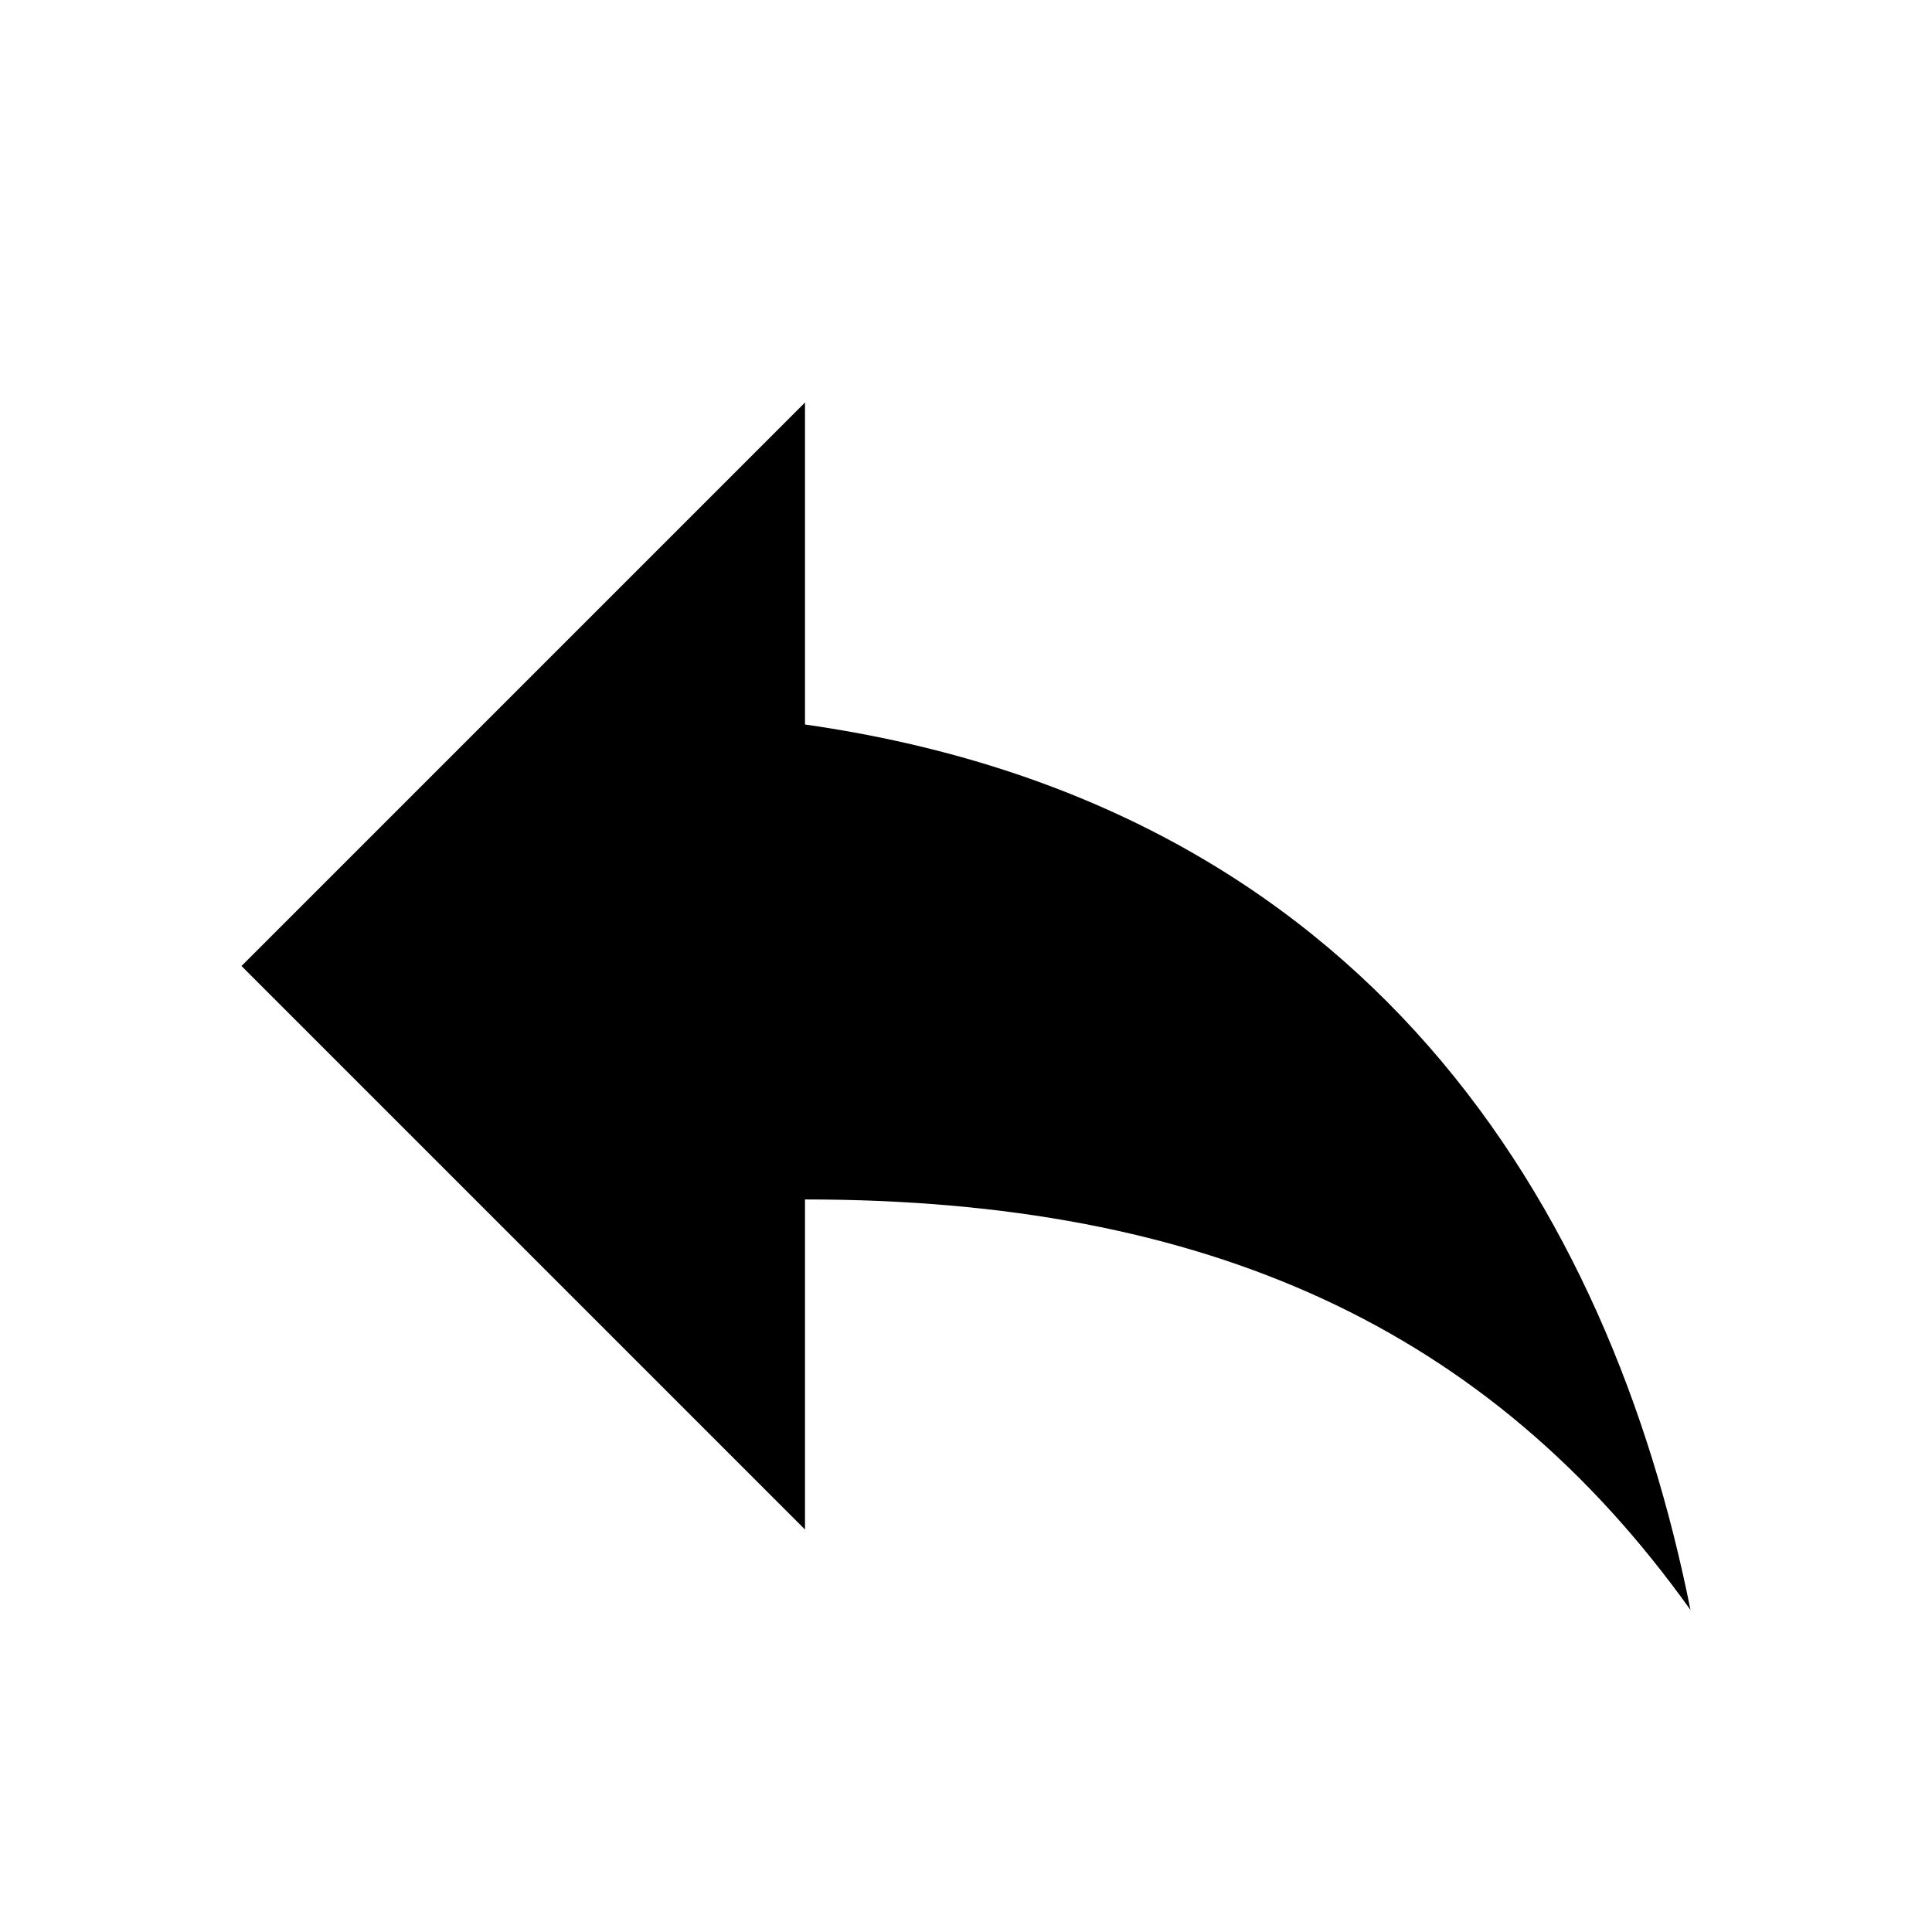
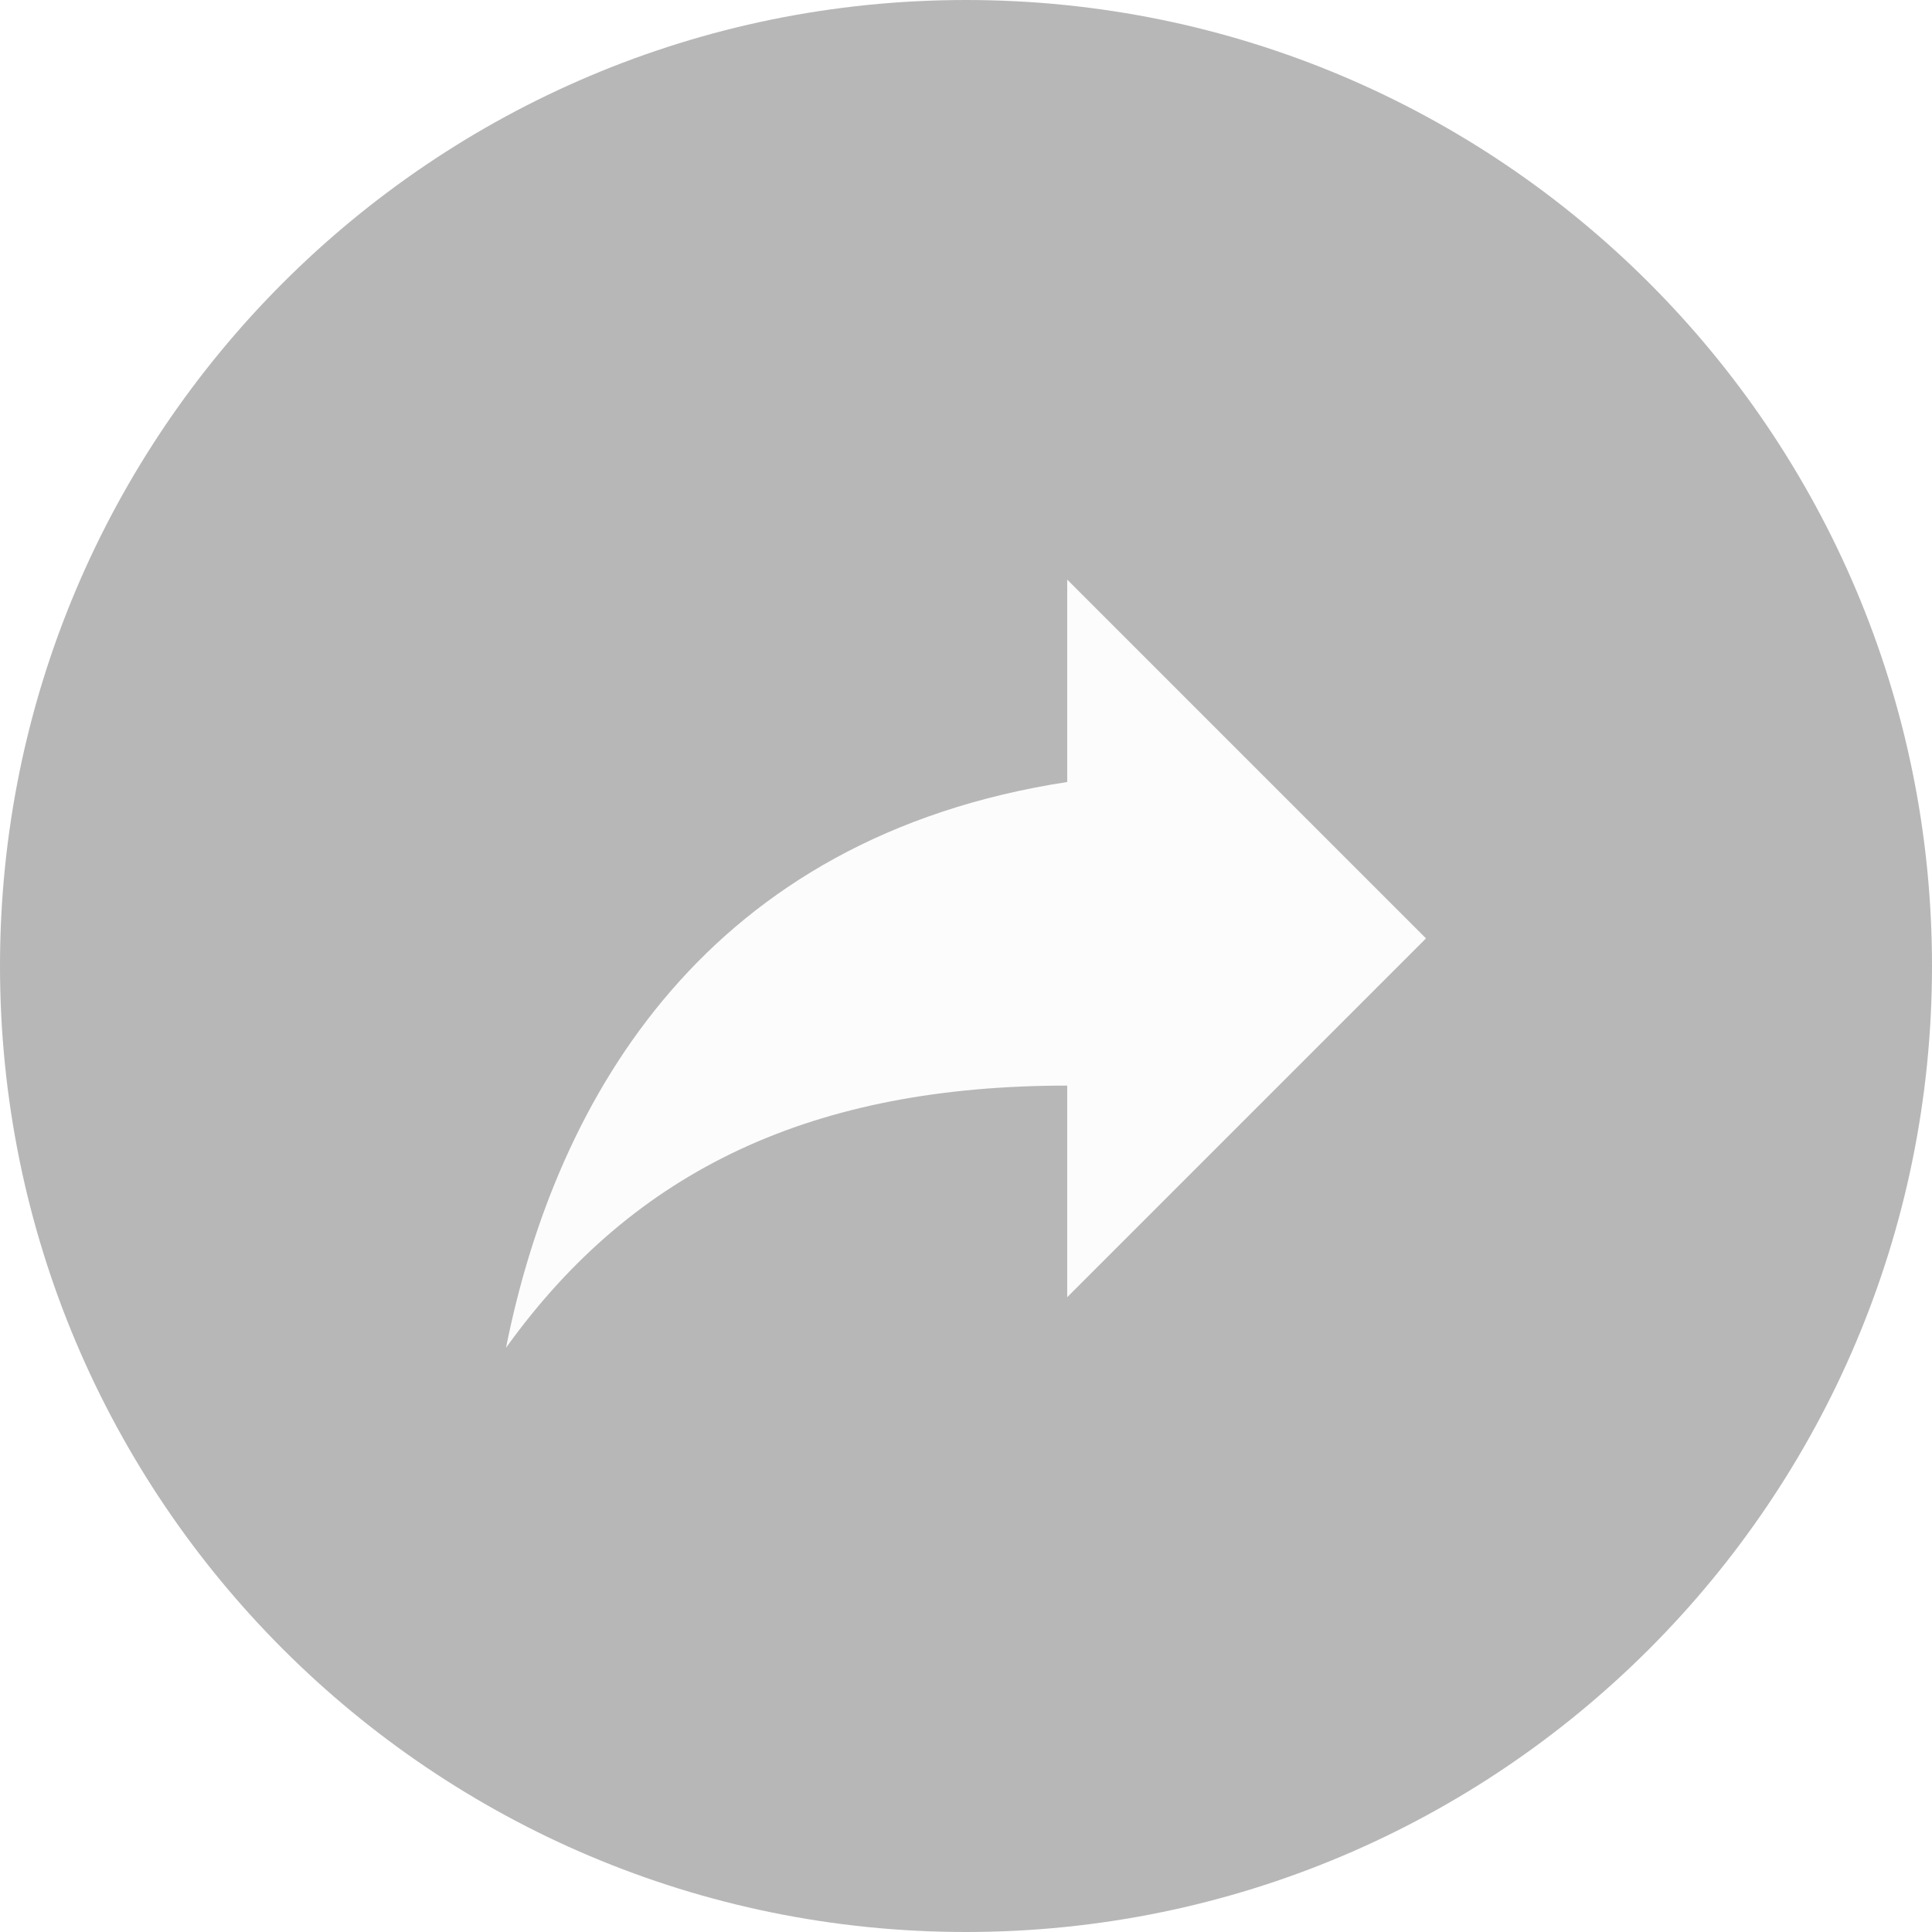
- <svg xmlns="http://www.w3.org/2000/svg" width="24" height="24" viewBox="0 0 24 24">
-   <path fill="none" d="M0 0h24v24H0V0z" />
-   <path d="M10 9V5l-7 7 7 7v-4.1c5 0 8.5 1.6 11 5.1-1-5-4-10-11-11z" />
+ <svg xmlns="http://www.w3.org/2000/svg" version="1.1" id="Layer_1" x="0px" y="0px" viewBox="0 0 42 42" style="enable-background:new 0 0 42 42;" xml:space="preserve">
+   <style type="text/css">
+ 	.st0{fill:#B7B7B7;}
+ 	.st1{fill:#FCFCFC;}
+ </style>
+   <g>
+     <path class="st0" d="M42,21c0,11.6-9.4,21-21,21S0,32.6,0,21S9.4,0,21,0S42,9.4,42,21z" />
+     <path class="st1" d="M11,29.3c2.8-3.9,6.7-5.7,12.2-5.7v4.6l7.8-7.8l-7.8-7.8v4.4C15.4,18.2,12.1,23.8,11,29.3z" />
+   </g>
</svg>
